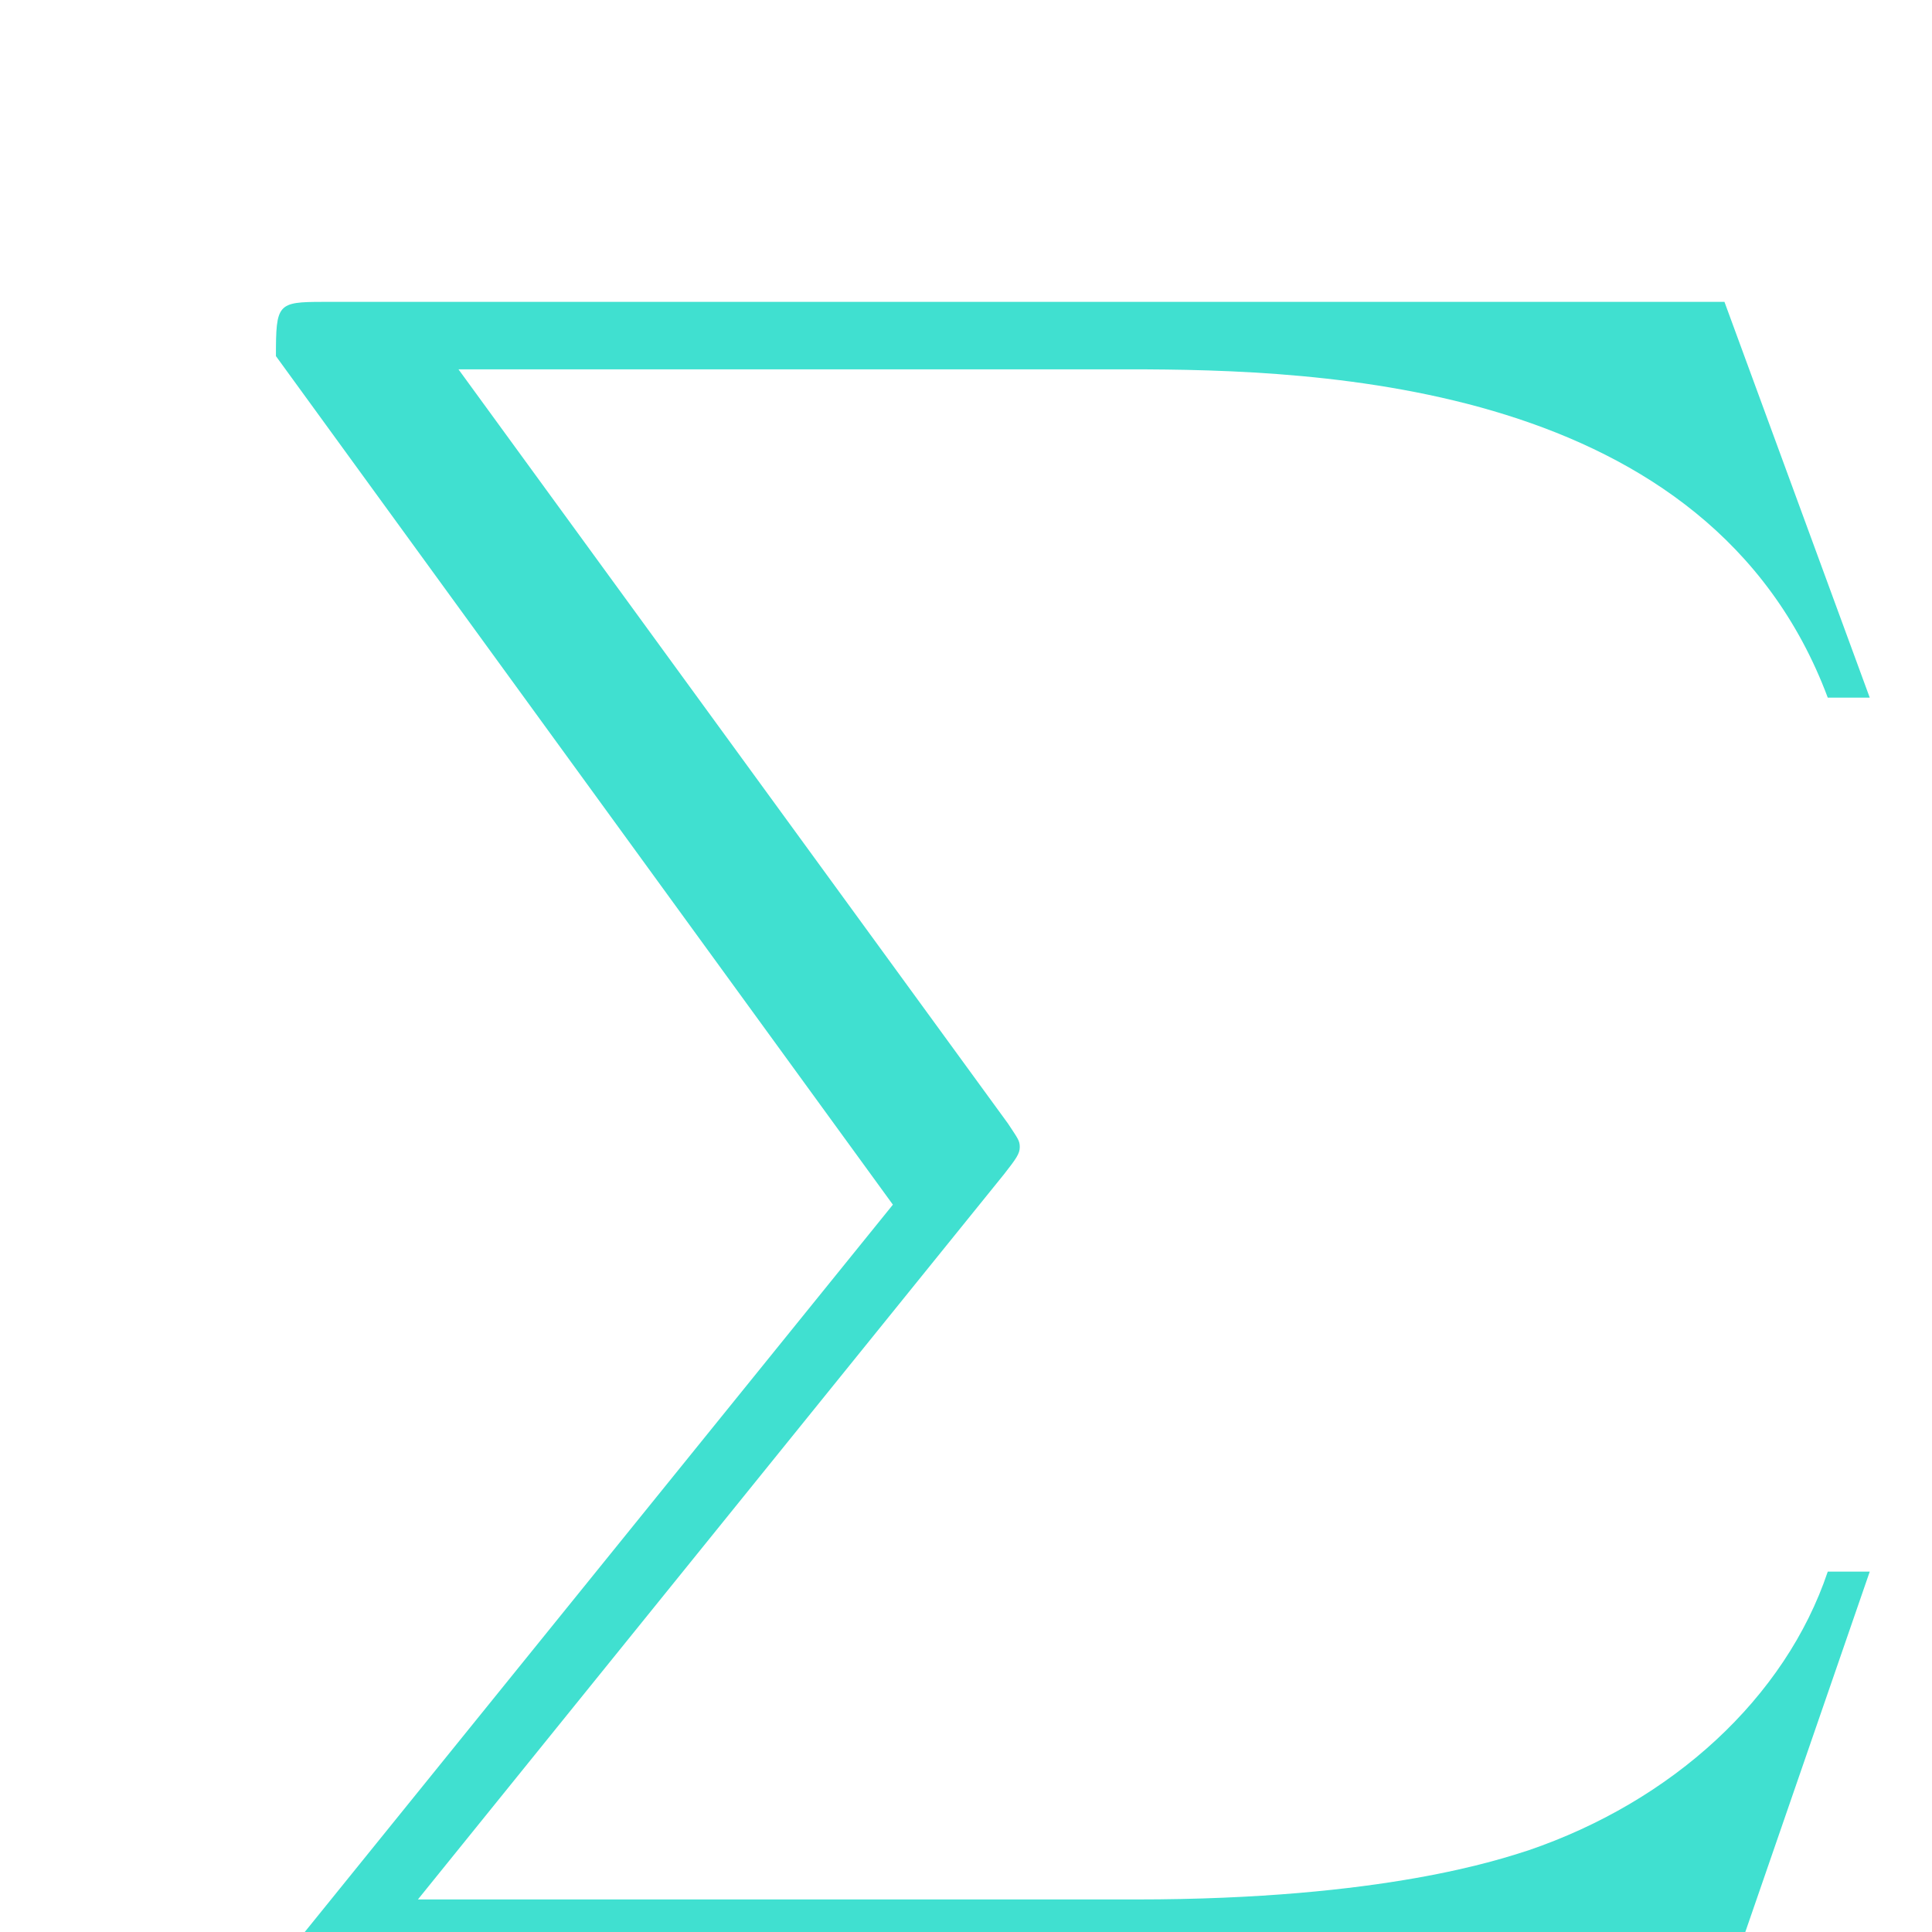
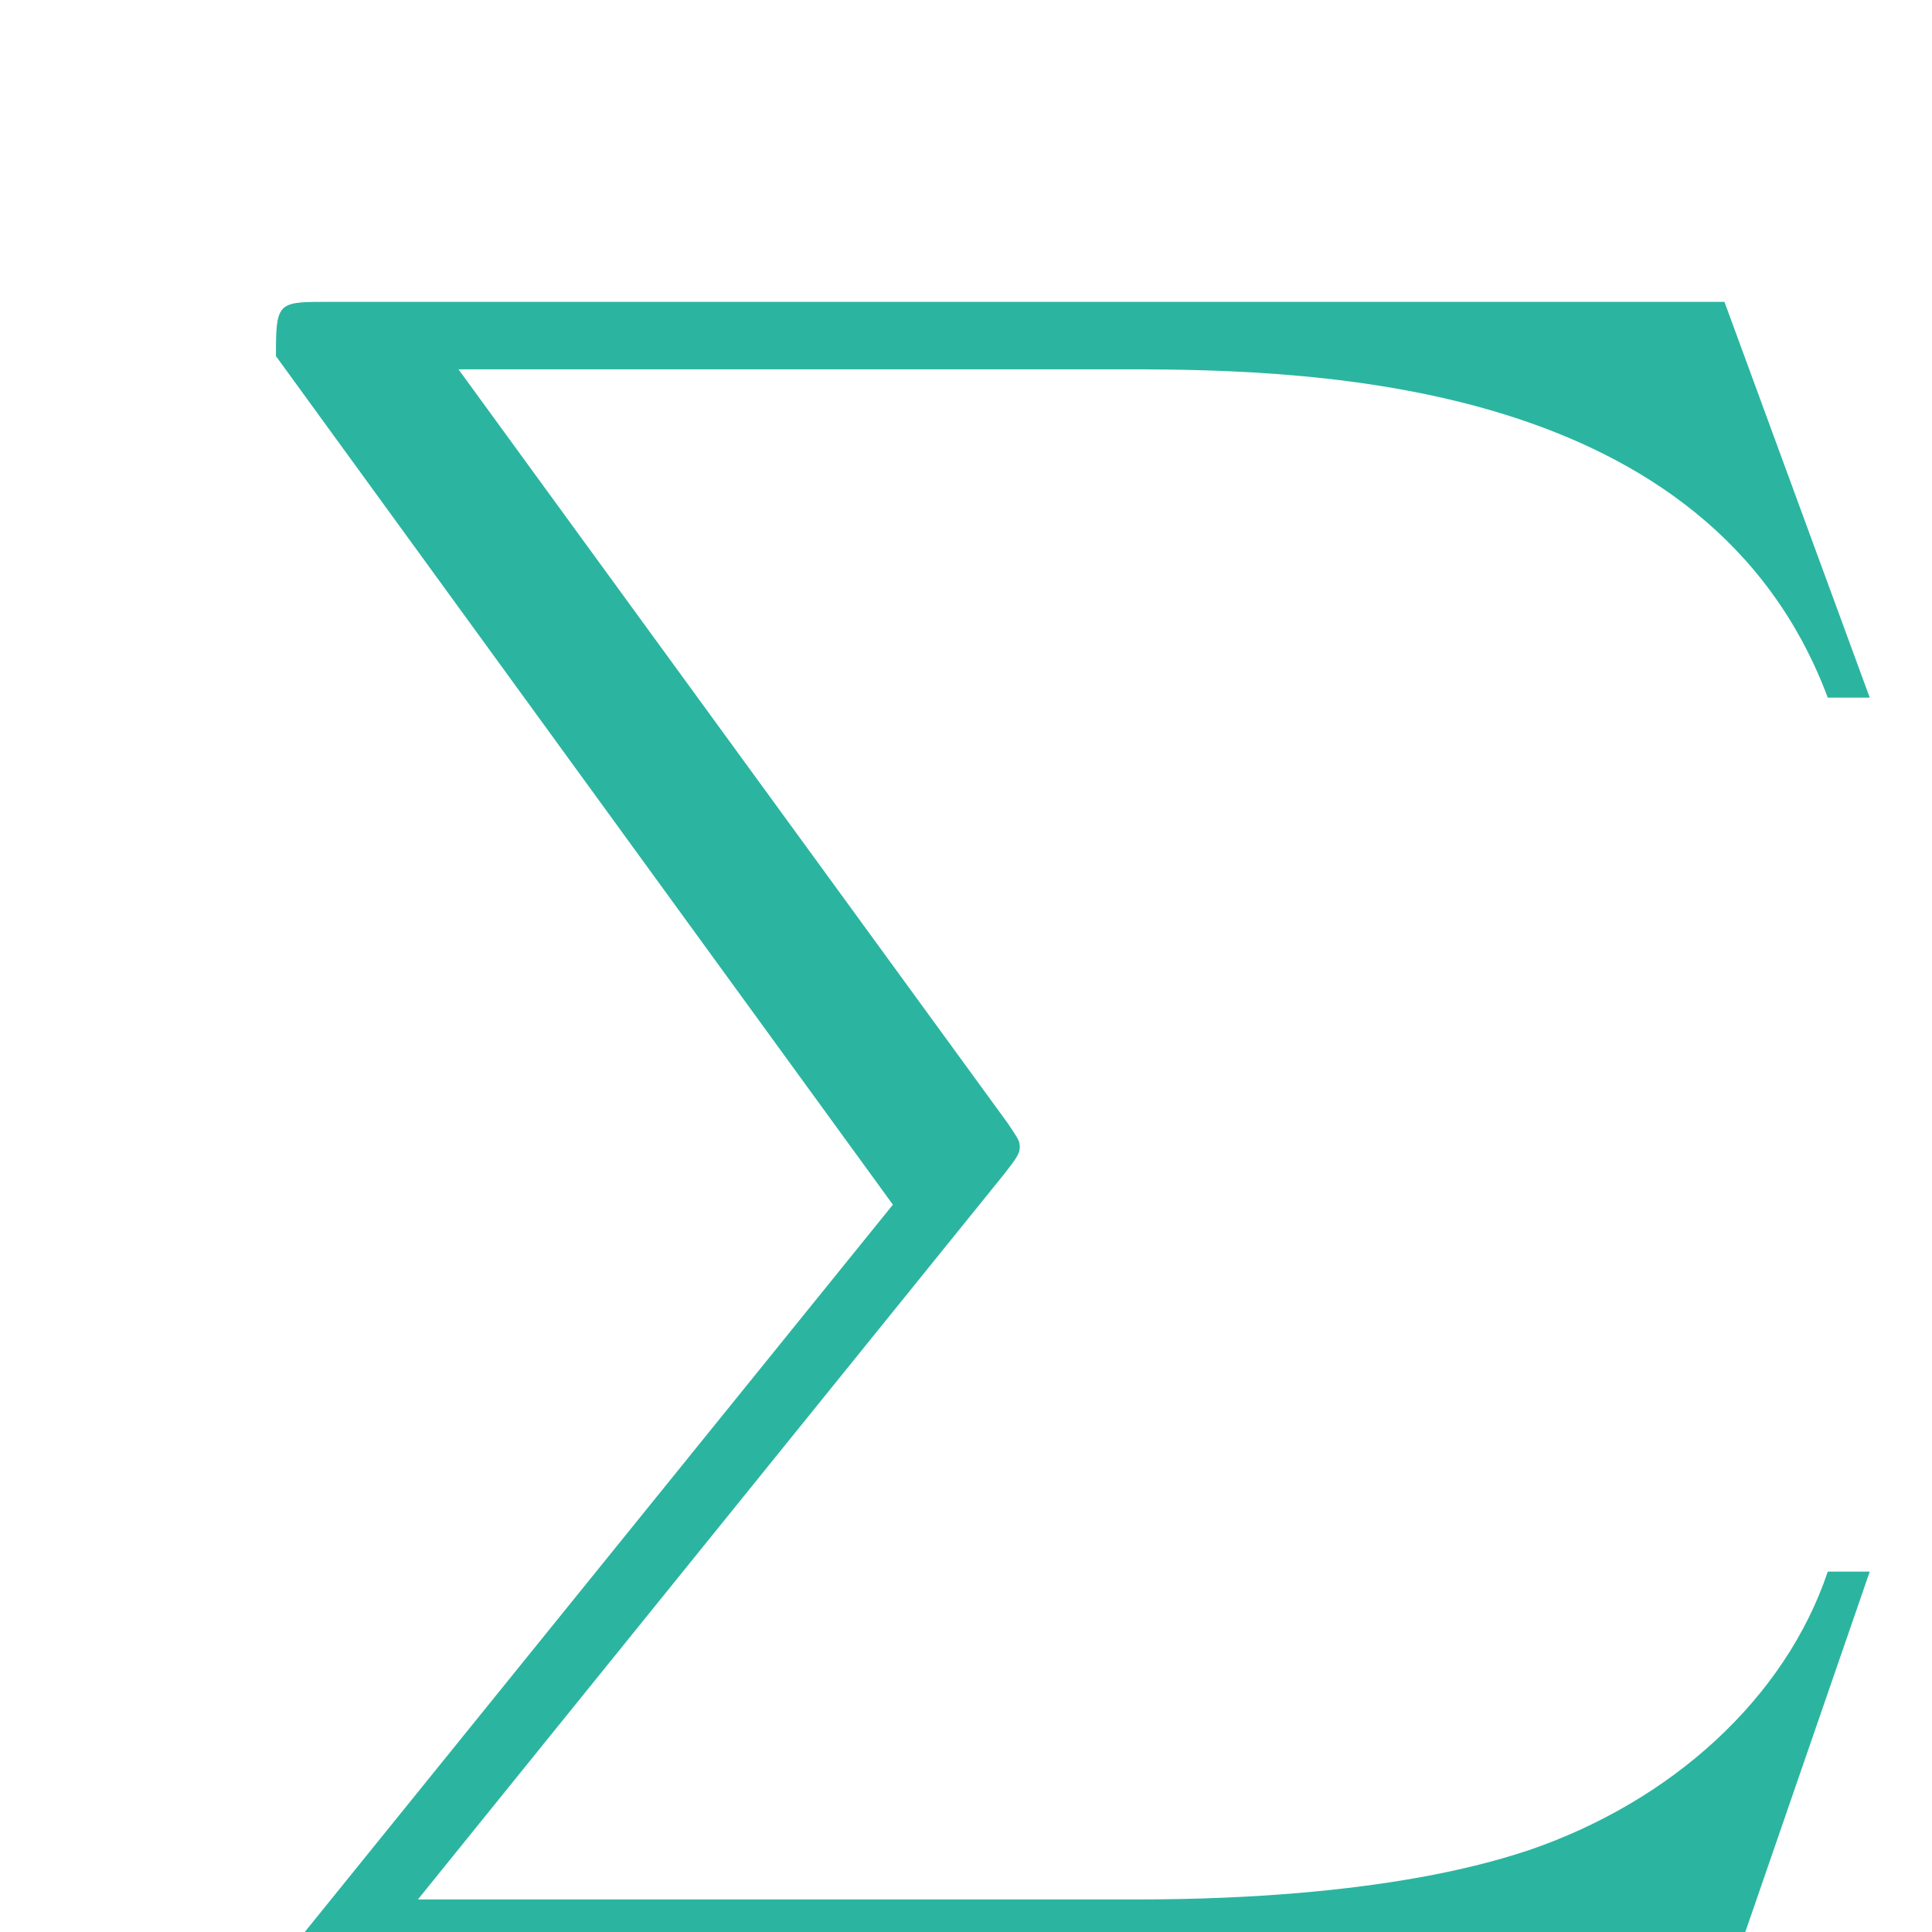
<svg xmlns="http://www.w3.org/2000/svg" viewBox="0 0 64 64" width="64" height="64">
-   <text x="6" y="52" font-family="'Computer Modern', 'Latin Modern Math', 'STIX Two Math', 'Cambria Math', serif" font-size="56" font-weight="400" fill="#40E0D0">∑</text>
+   <text x="6" y="52" font-family="'Computer Modern', 'Latin Modern Math', 'STIX Two Math', 'Cambria Math', serif" font-size="56" font-weight="400" fill="#2BB5A0">∑</text>
</svg>
